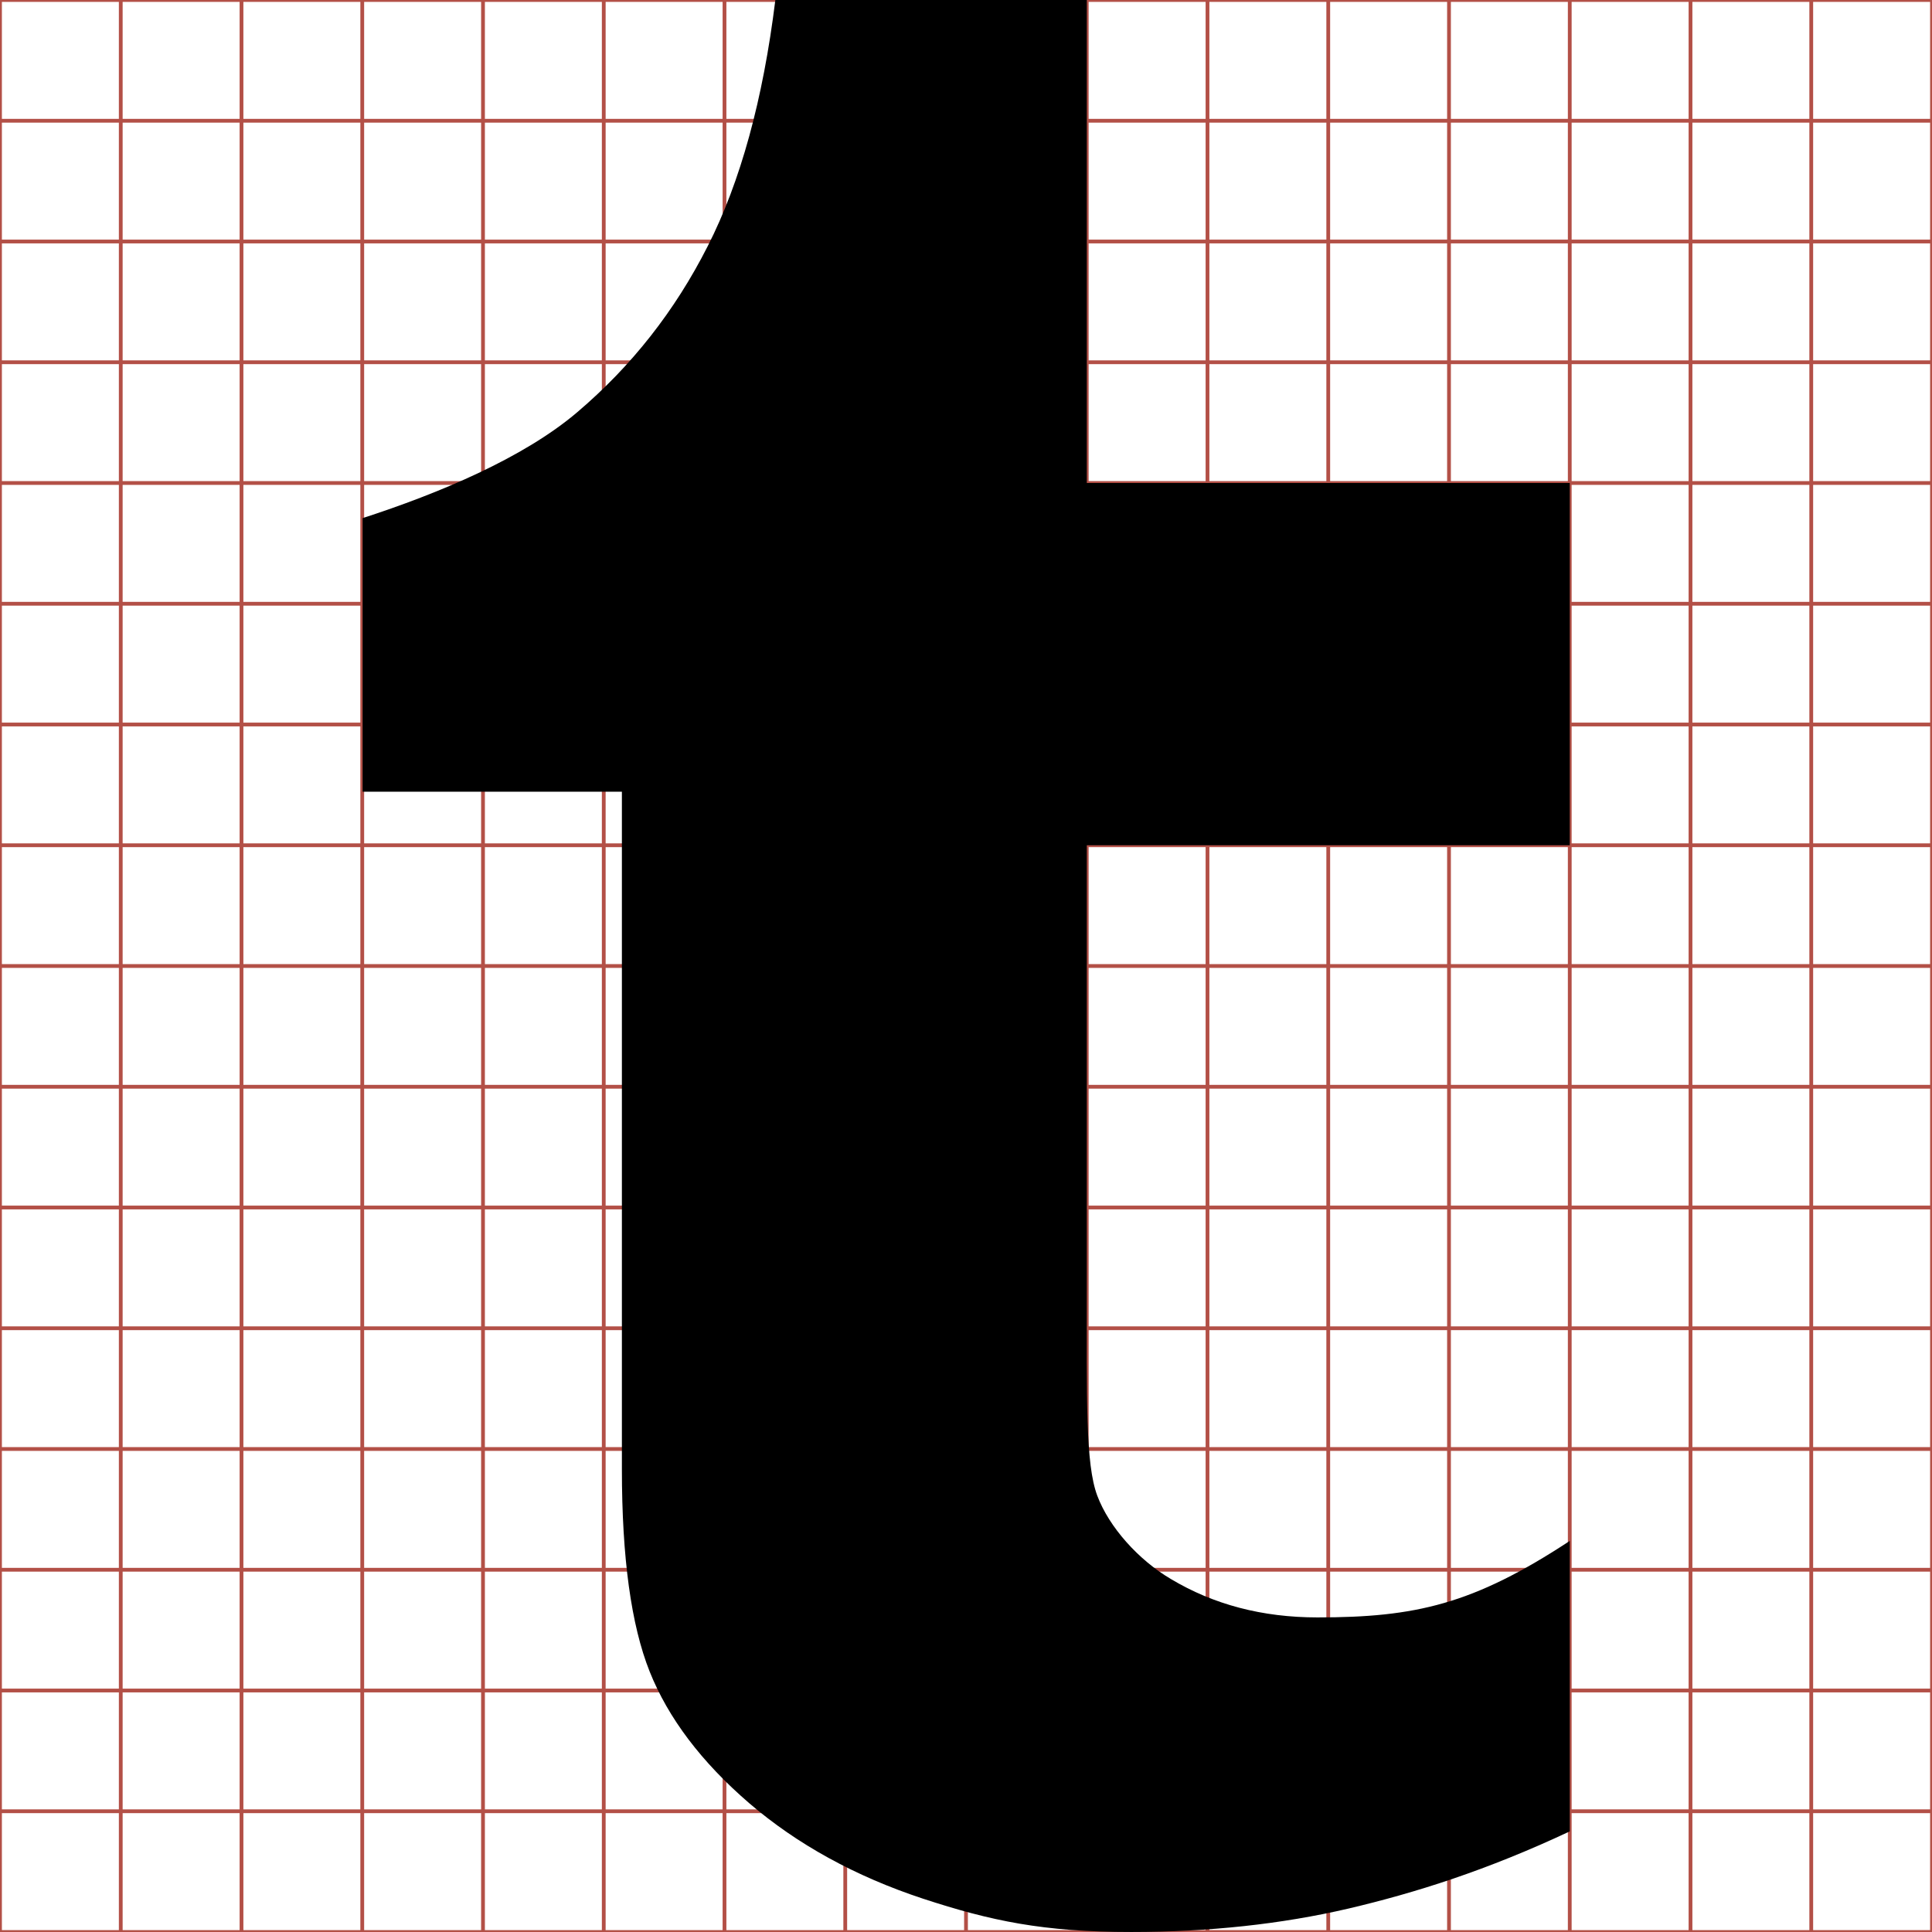
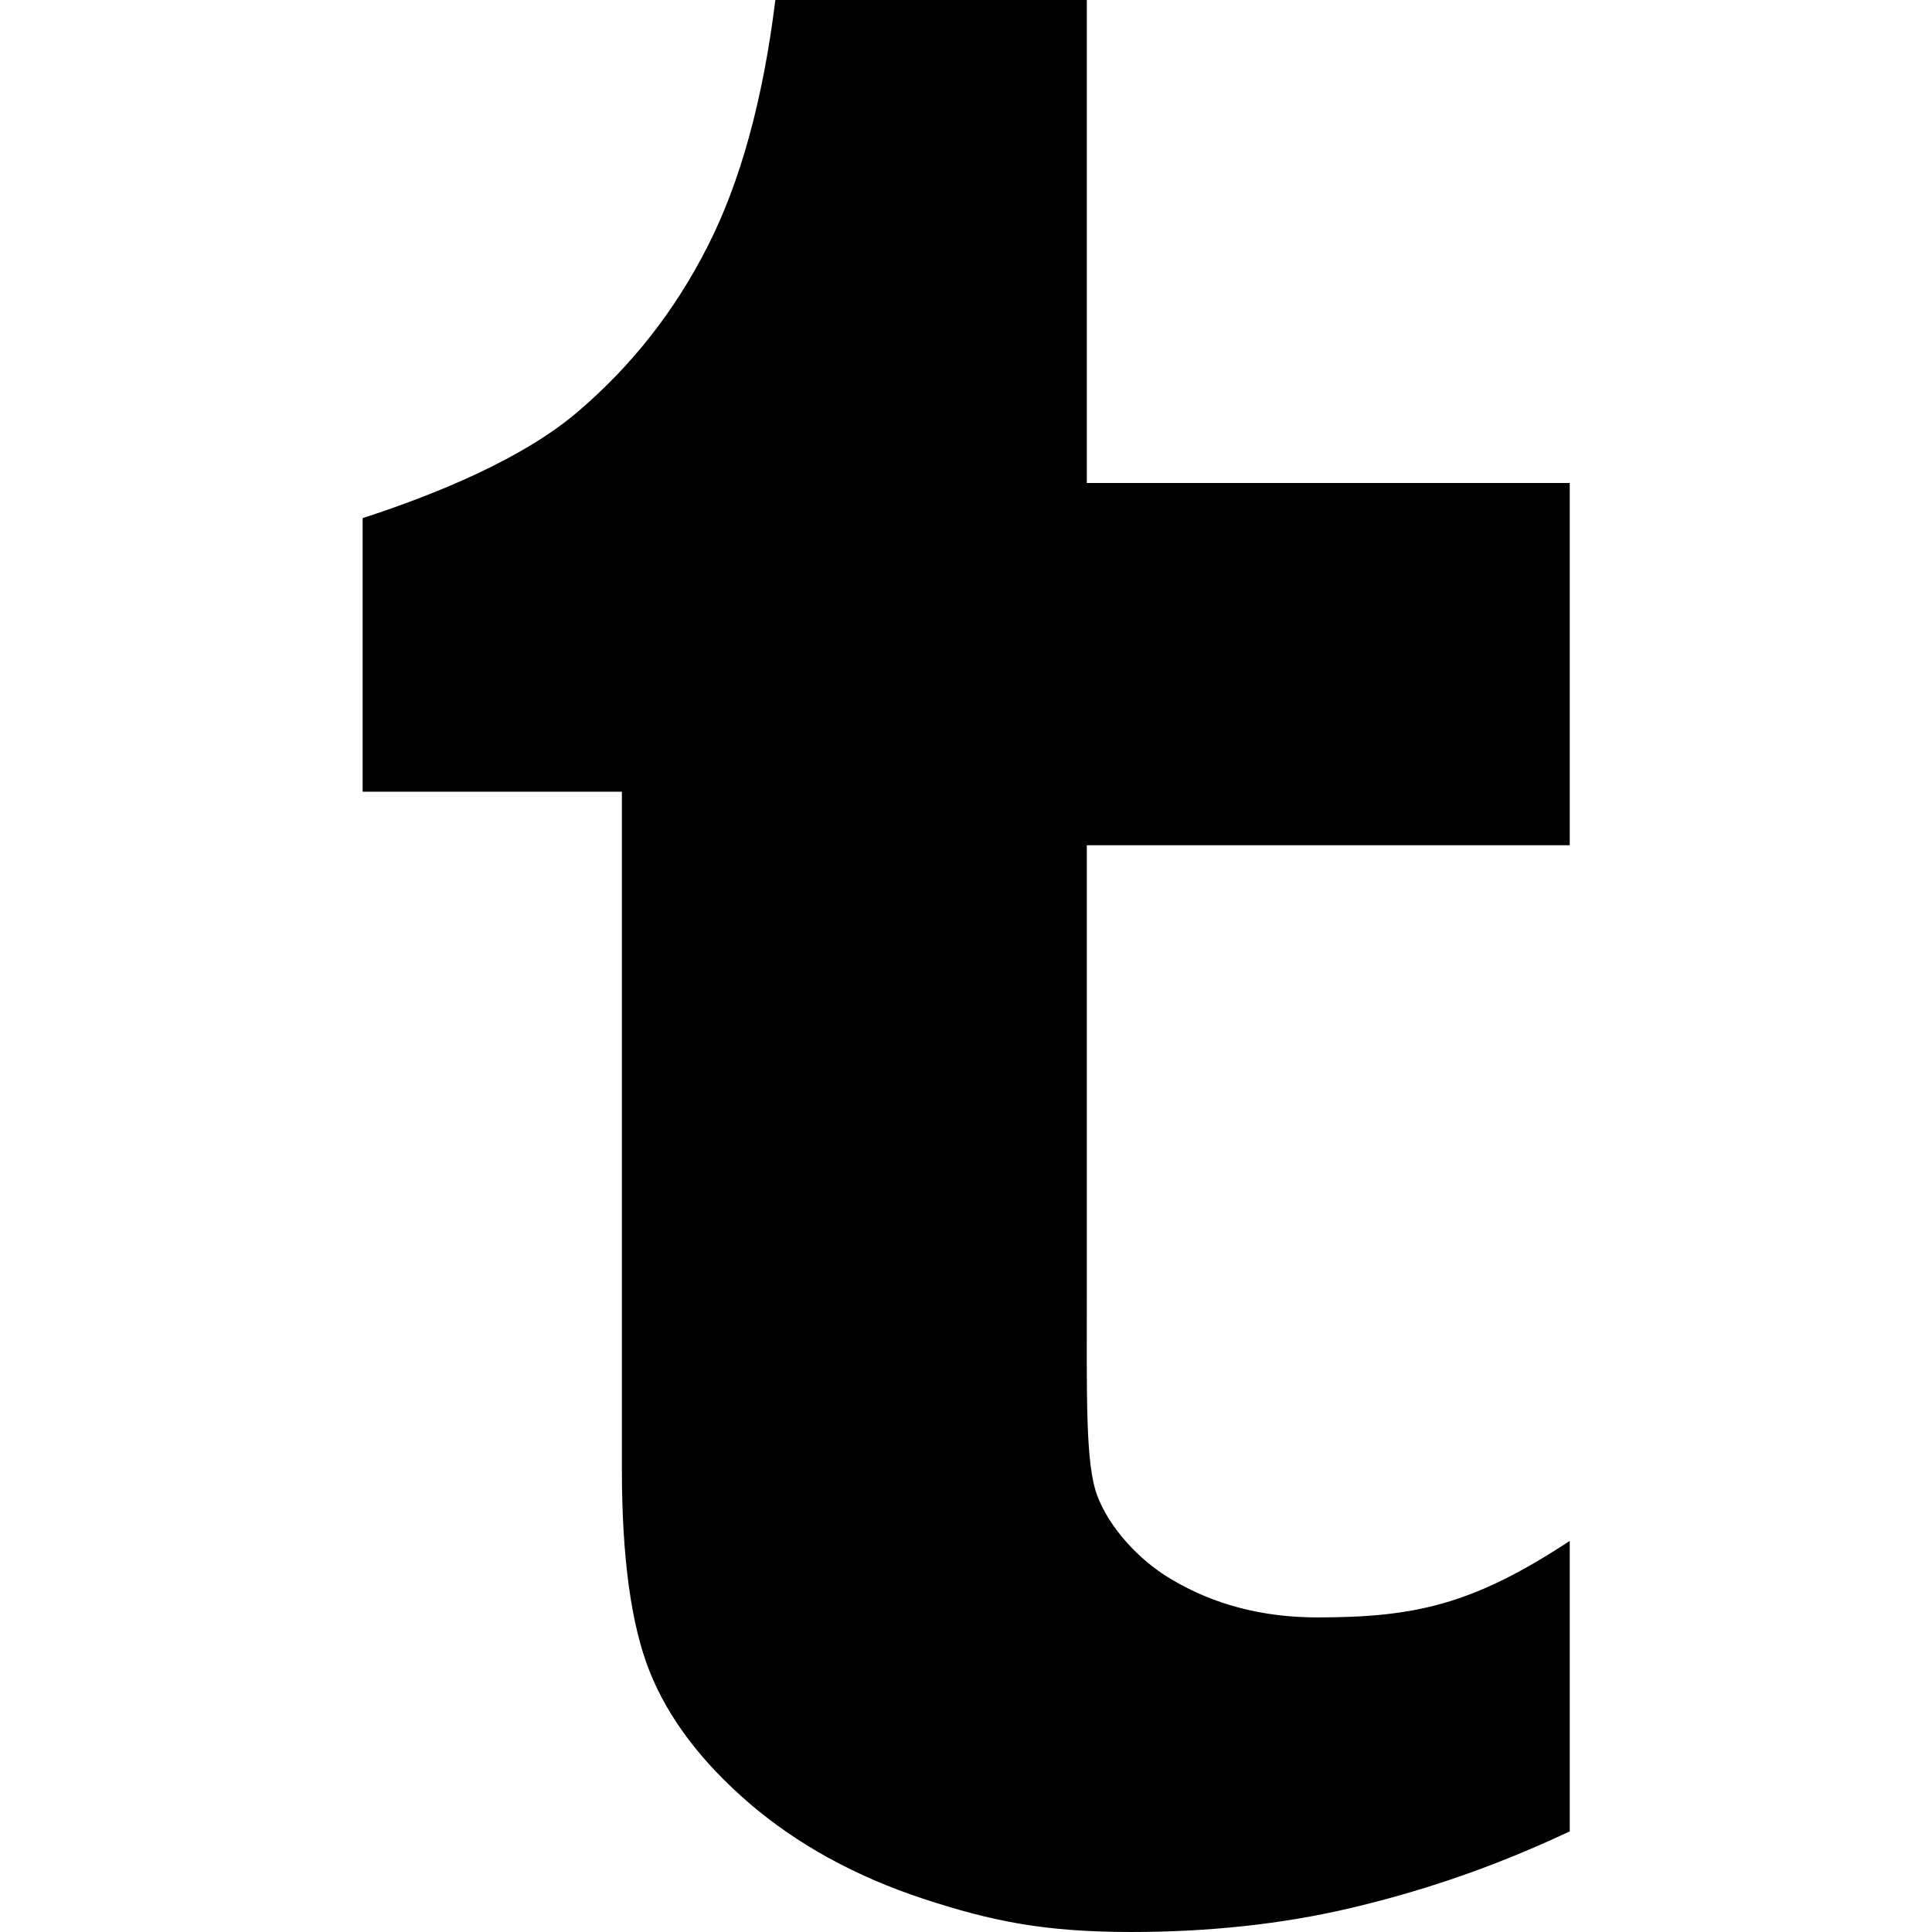
<svg xmlns="http://www.w3.org/2000/svg" width="512" height="512" viewBox="0 0 512 512" fill="#000000">
-   <g class="svgGrid" id="svgGrid">
-     <line stroke-width="1" stroke="#B35047" x1="32" x2="32" y1="0" y2="512" />
-     <line stroke-width="1" stroke="#B35047" x1="64" x2="64" y1="0" y2="512" />
-     <line stroke-width="1" stroke="#B35047" x1="96" x2="96" y1="0" y2="512" />
-     <line stroke-width="1" stroke="#B35047" x1="128" x2="128" y1="0" y2="512" />
-     <line stroke-width="1" stroke="#B35047" x1="160" x2="160" y1="0" y2="512" />
-     <line stroke-width="1" stroke="#B35047" x1="192" x2="192" y1="0" y2="512" />
-     <line stroke-width="1" stroke="#B35047" x1="224" x2="224" y1="0" y2="512" />
-     <line stroke-width="1" stroke="#B35047" x1="256" x2="256" y1="0" y2="512" />
-     <line stroke-width="1" stroke="#B35047" x1="288" x2="288" y1="0" y2="512" />
-     <line stroke-width="1" stroke="#B35047" x1="320" x2="320" y1="0" y2="512" />
-     <line stroke-width="1" stroke="#B35047" x1="352" x2="352" y1="0" y2="512" />
-     <line stroke-width="1" stroke="#B35047" x1="384" x2="384" y1="0" y2="512" />
-     <line stroke-width="1" stroke="#B35047" x1="416" x2="416" y1="0" y2="512" />
-     <line stroke-width="1" stroke="#B35047" x1="448" x2="448" y1="0" y2="512" />
-     <line stroke-width="1" stroke="#B35047" x1="480" x2="480" y1="0" y2="512" />
-     <line stroke-width="1" stroke="#B35047" x1="0" x2="512" y1="32" y2="32" />
-     <line stroke-width="1" stroke="#B35047" x1="0" x2="512" y1="64" y2="64" />
-     <line stroke-width="1" stroke="#B35047" x1="0" x2="512" y1="96" y2="96" />
-     <line stroke-width="1" stroke="#B35047" x1="0" x2="512" y1="128" y2="128" />
-     <line stroke-width="1" stroke="#B35047" x1="0" x2="512" y1="160" y2="160" />
-     <line stroke-width="1" stroke="#B35047" x1="0" x2="512" y1="192" y2="192" />
-     <line stroke-width="1" stroke="#B35047" x1="0" x2="512" y1="224" y2="224" />
-     <line stroke-width="1" stroke="#B35047" x1="0" x2="512" y1="256" y2="256" />
-     <line stroke-width="1" stroke="#B35047" x1="0" x2="512" y1="288" y2="288" />
-     <line stroke-width="1" stroke="#B35047" x1="0" x2="512" y1="320" y2="320" />
-     <line stroke-width="1" stroke="#B35047" x1="0" x2="512" y1="352" y2="352" />
-     <line stroke-width="1" stroke="#B35047" x1="0" x2="512" y1="384" y2="384" />
-     <line stroke-width="1" stroke="#B35047" x1="0" x2="512" y1="416" y2="416" />
-     <line stroke-width="1" stroke="#B35047" x1="0" x2="512" y1="448" y2="448" />
-     <line stroke-width="1" stroke="#B35047" x1="0" x2="512" y1="480" y2="480" />
-     <rect x="0" y="0" width="512" height="512" fill="none" stroke-width="1" stroke="#B35047" />
-   </g>
  <path d="M 288.016,224.00 L 288.015,341.092 C 288.015,370.801 287.63,387.92 290.78,396.342 C 293.905,404.719 301.739,413.415 310.275,418.443 C 321.617,425.237 334.546,428.631 349.129,428.631 C 375.056,428.631 390.368,425.207 416.00,408.361 L 416.00,485.333 L 416.00,485.333 C 394.15,495.609 375.067,501.63 357.338,505.794 C 339.588,509.915 320.408,511.997 299.806,511.997 C 276.392,511.997 262.578,509.054 244.601,503.169 C 226.622,497.235 211.271,488.766 198.591,477.899 C 185.866,466.938 177.08,455.295 172.167,442.983 C 167.254,430.665 164.809,412.776 164.809,389.361 L 164.809,209.811 L 96.096,209.811 L 96.096,137.308 C 116.20,130.787 138.678,121.414 152.986,109.232 C 167.363,97.007 178.869,82.379 187.539,65.26 C 196.235,48.187 202.213,26.404 205.475,0.002 L 288.017,0.002 L 288.016,128.00 L 416.00,128.00 L 416.00,224.00 L 288.016,224.00 Z" />
</svg>
